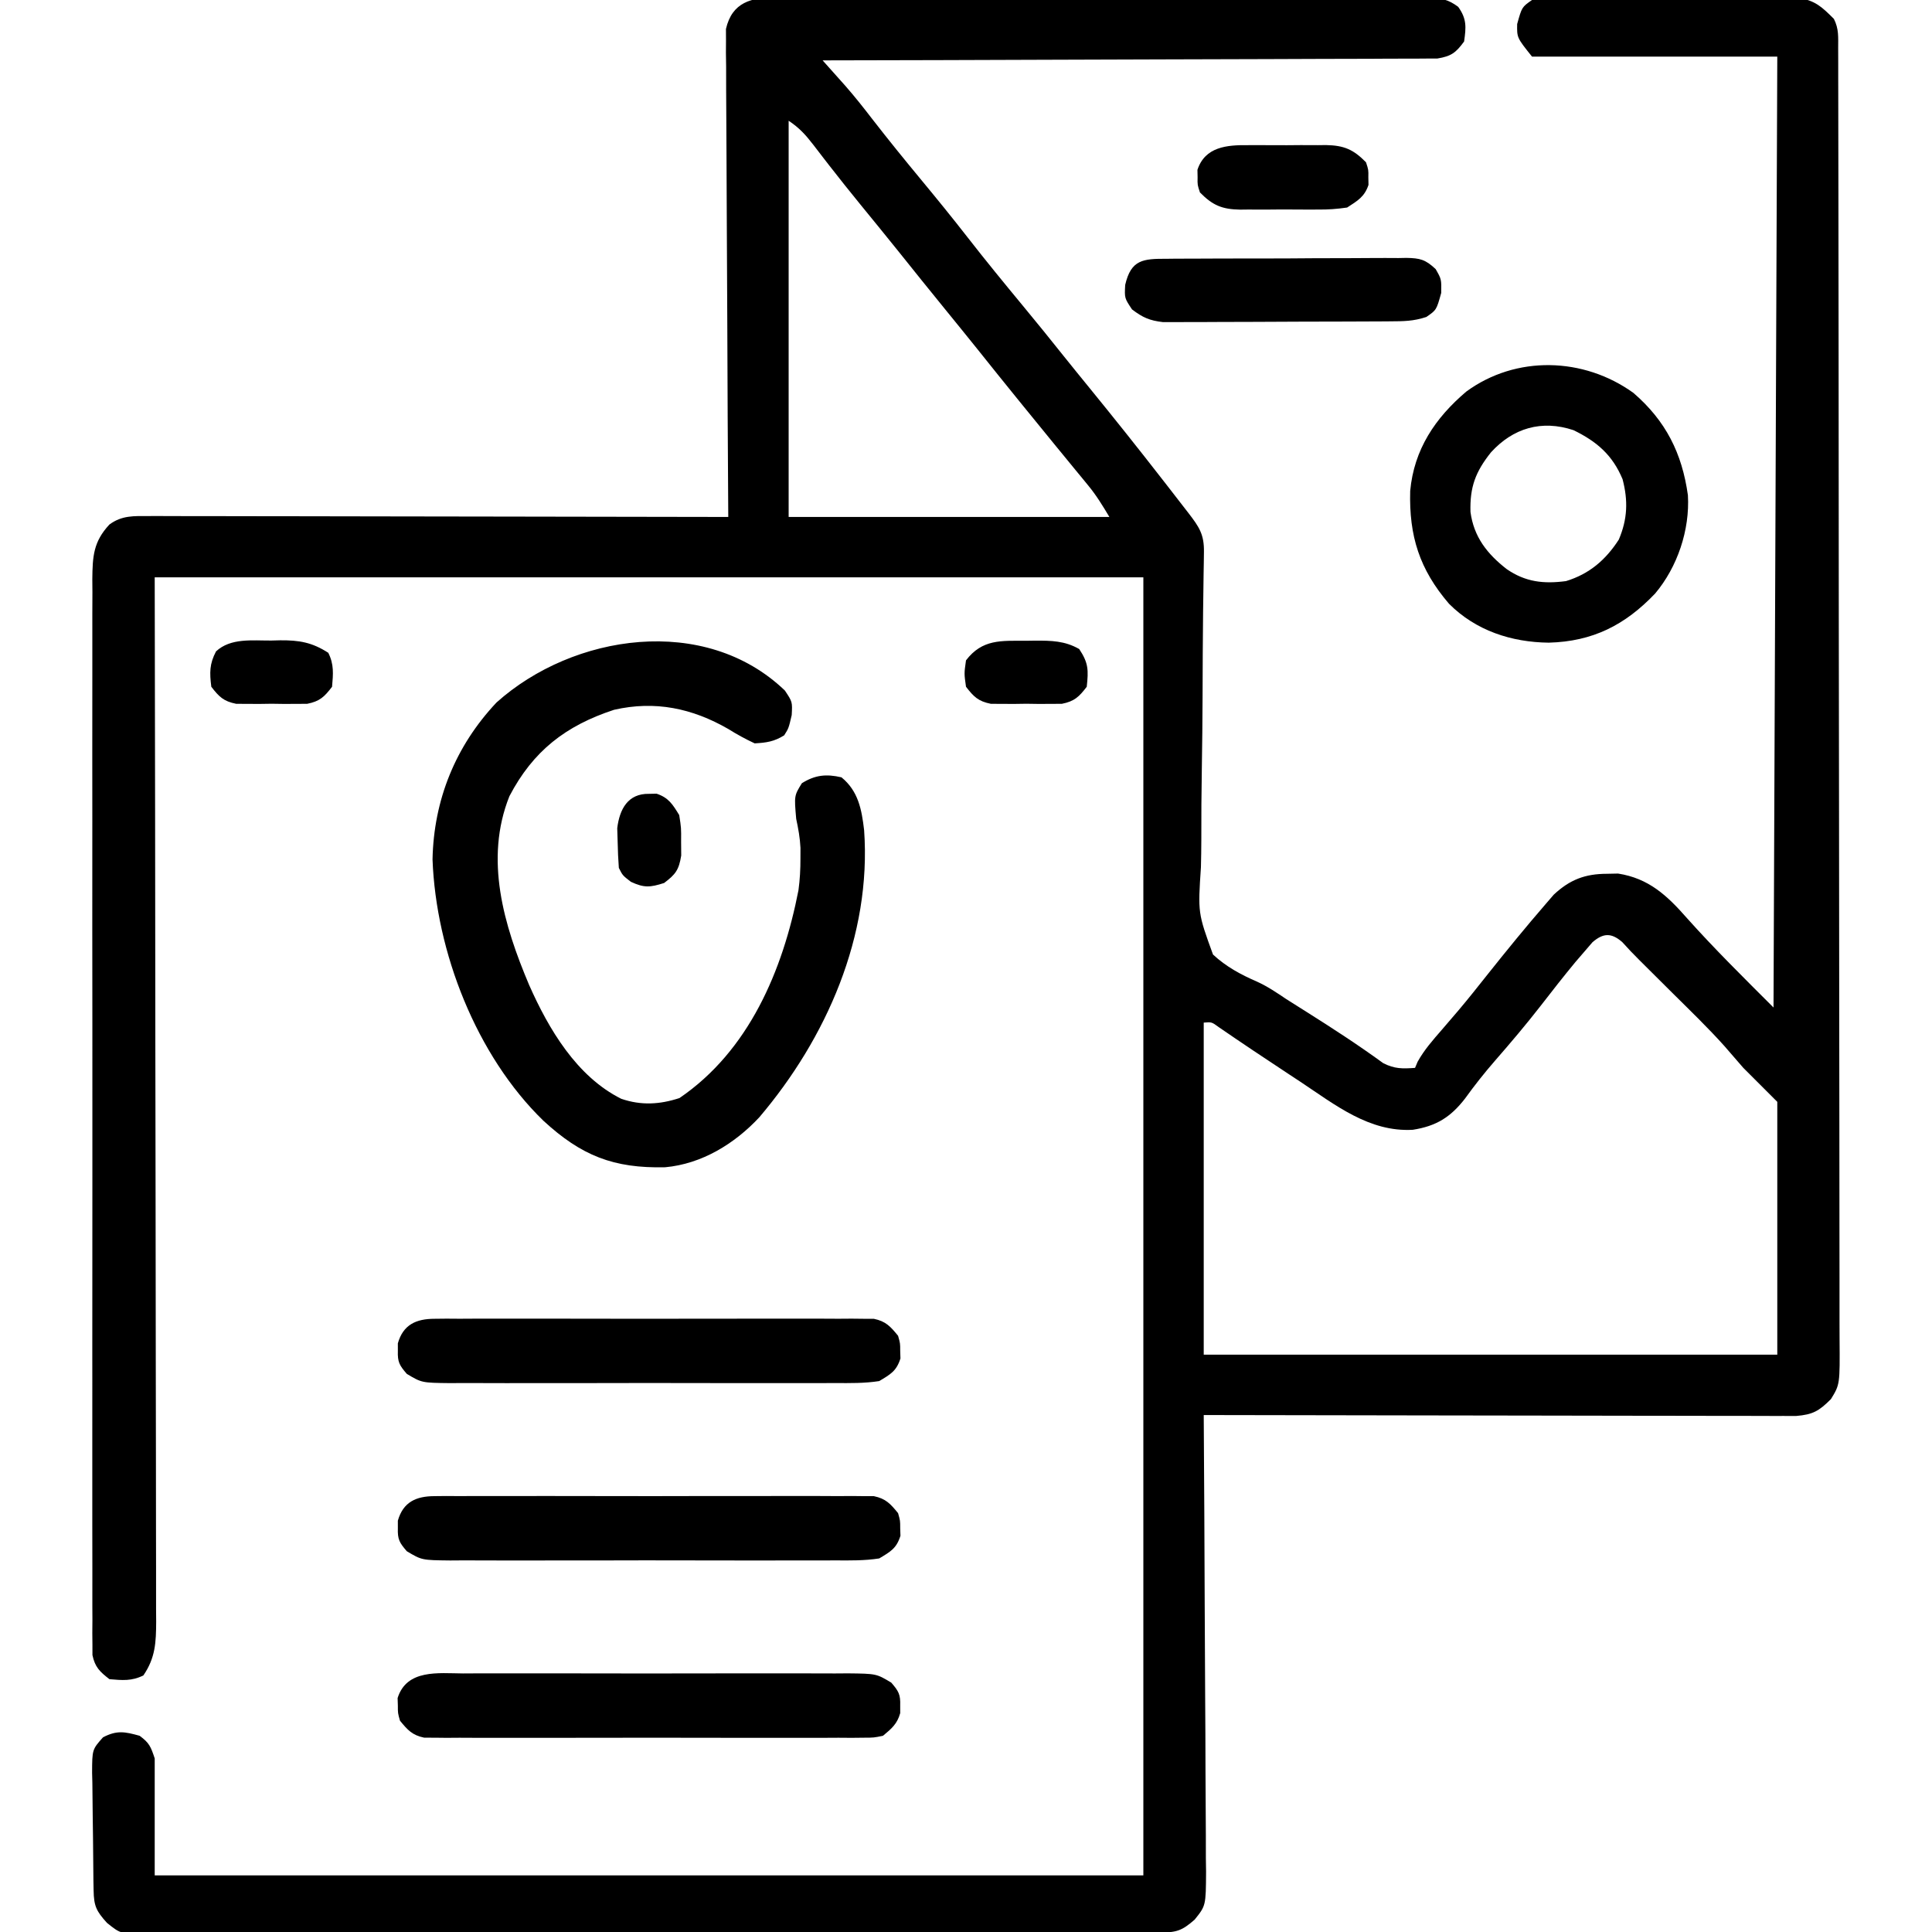
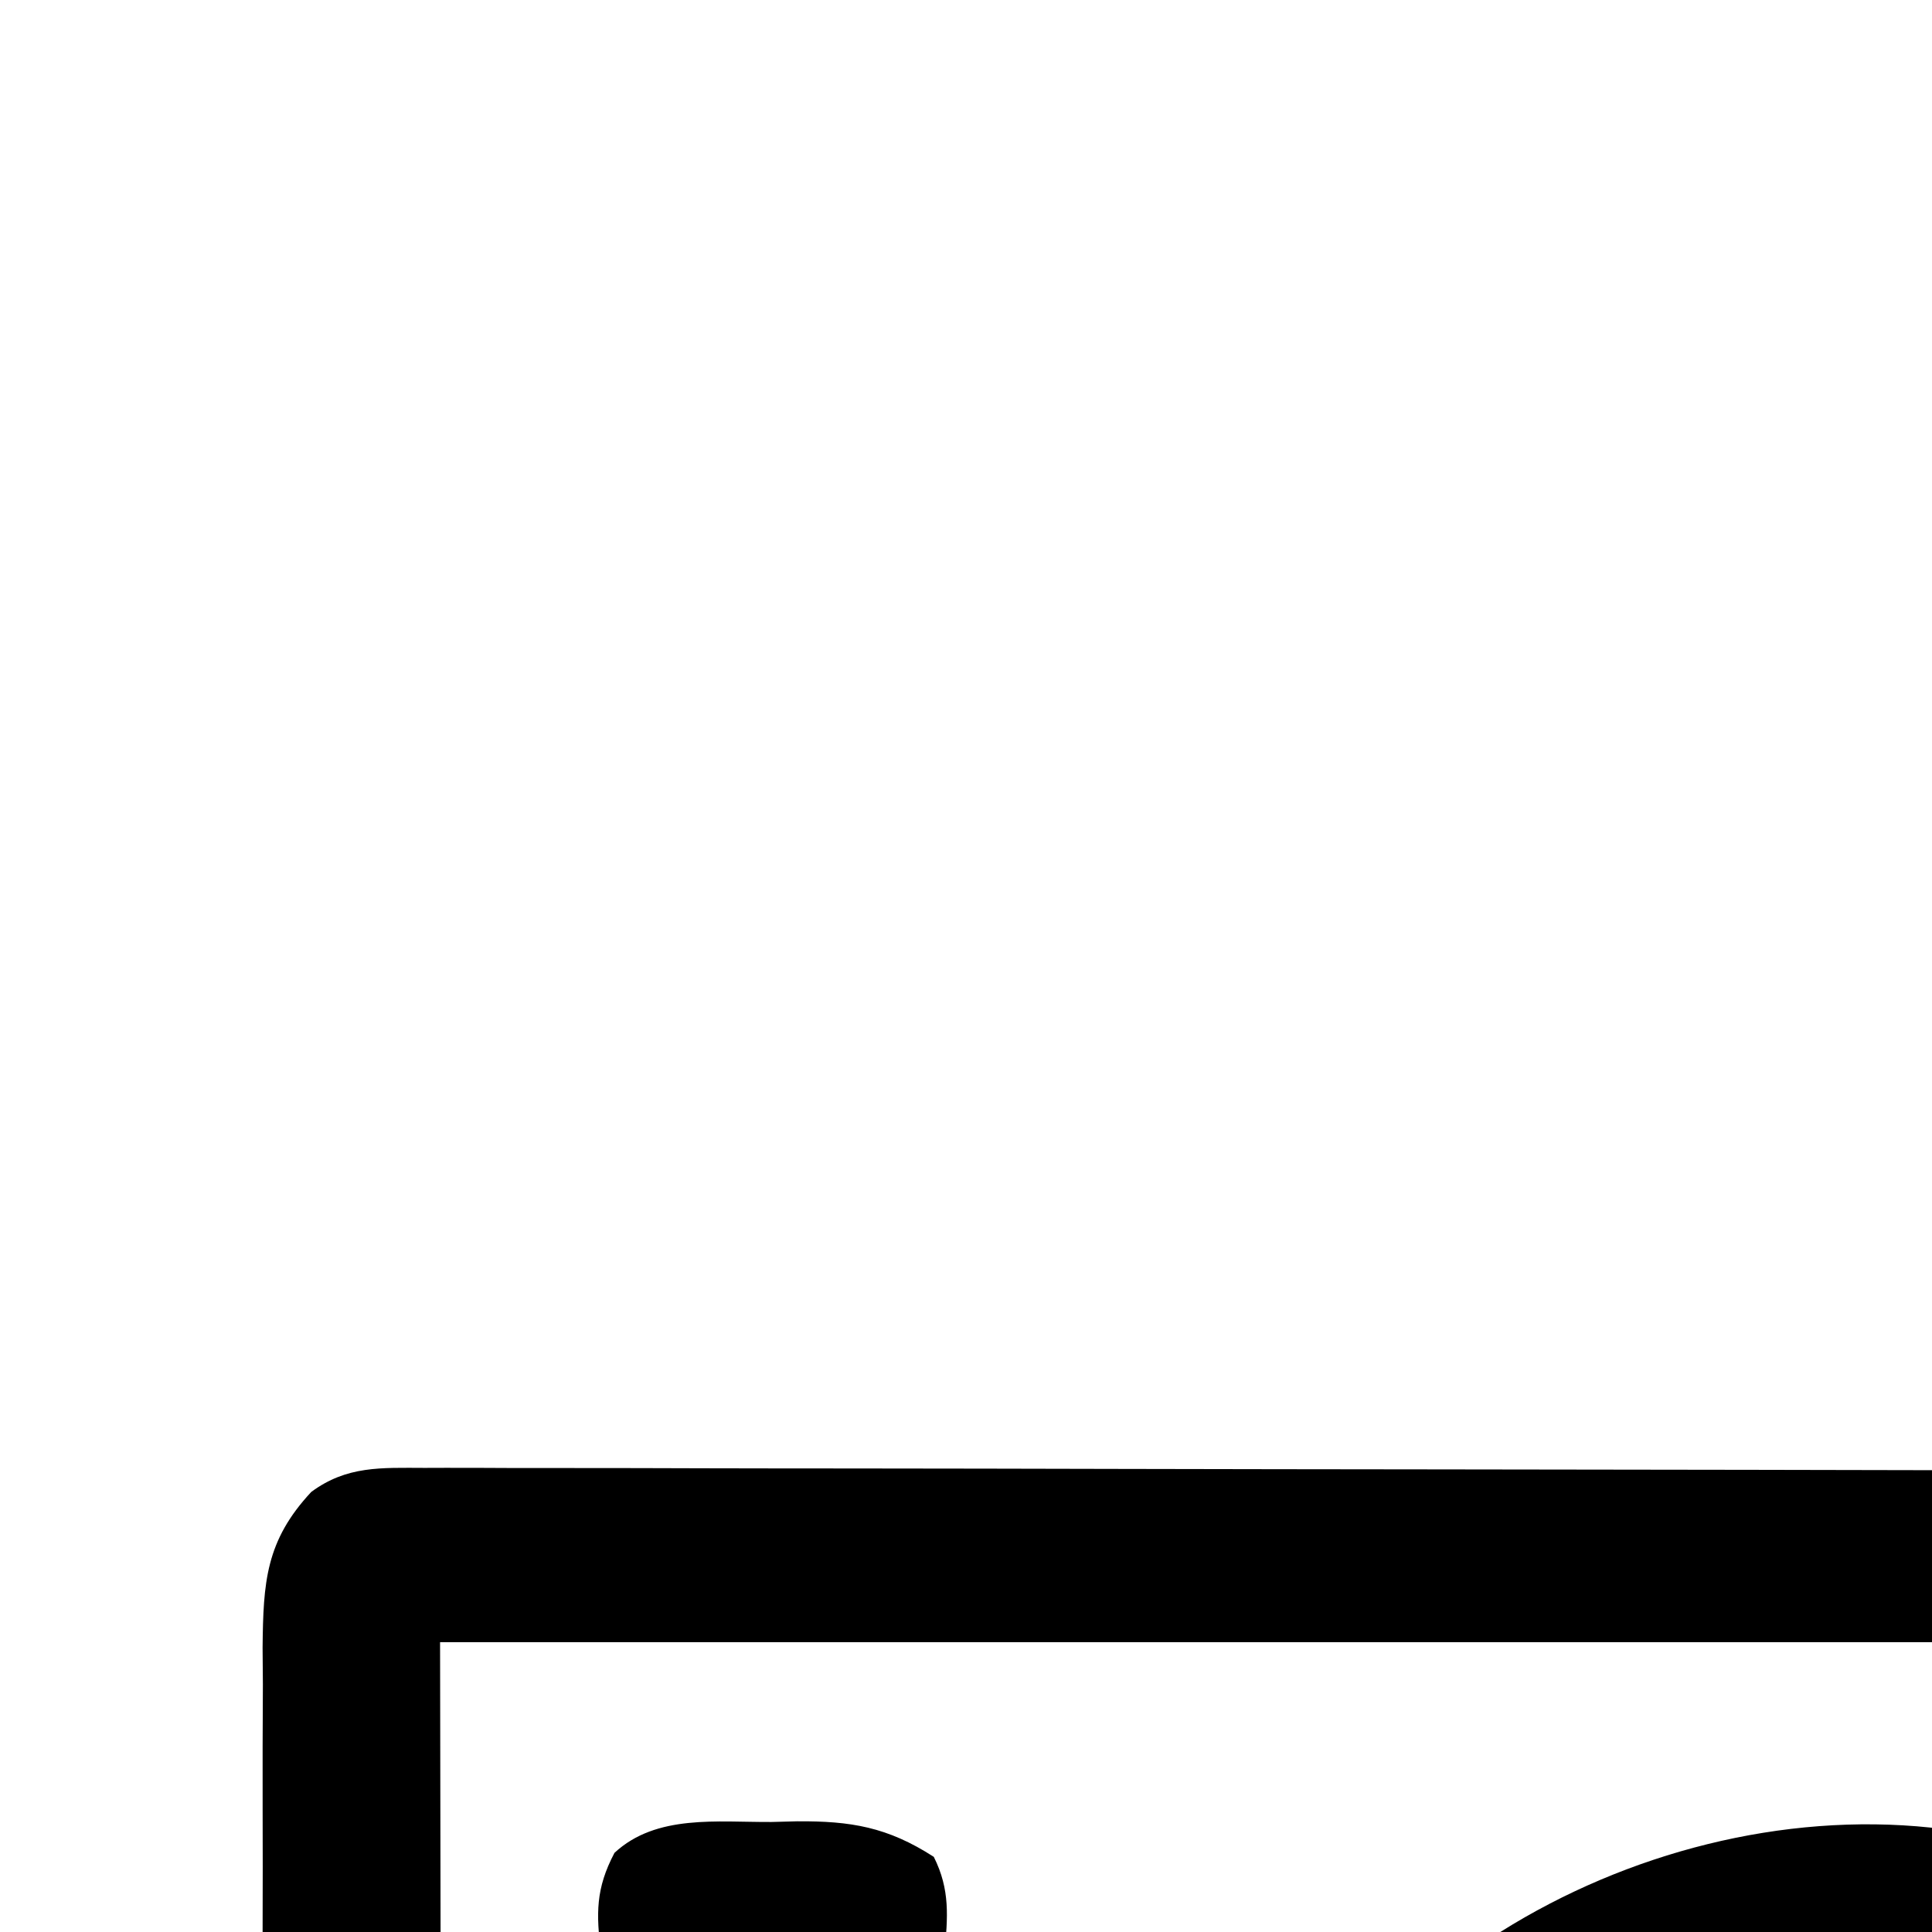
- <svg xmlns="http://www.w3.org/2000/svg" viewBox="0 0 512 512">
+ <svg xmlns="http://www.w3.org/2000/svg" viewBox="0 0 180 180">
  <path d="m205.636-.628 2.306-.022c2.546-.017 5.09 0 7.636.019 1.827-.005 3.654-.013 5.48-.022 4.96-.018 9.917-.005 14.876.014 5.187.017 10.374.008 15.561.003 8.71-.005 17.42.011 26.13.04 10.075.031 20.148.031 30.223.014 9.687-.016 19.374-.01 29.061.008 4.125.007 8.25.006 12.374-.002 4.856-.007 9.71.005 14.565.032 1.784.007 3.567.007 5.35 0 2.432-.009 4.862.007 7.293.03l2.148-.026c3.327.057 5.1.345 7.799 2.353 2.286 3.2 2.11 5.354 1.562 9.187-2.197 2.989-3.39 3.9-7.085 4.508l-3.698.011-2.065.023c-2.281.02-4.562.012-6.844.004-1.636.009-3.272.02-4.908.031-4.442.028-8.884.031-13.326.03-4.642.004-9.283.03-13.925.052-8.79.041-17.58.061-26.37.074-10.008.016-20.015.055-30.022.095-20.586.082-41.171.137-61.757.172l1.655 1.851 2.177 2.44 2.155 2.414c2.502 2.853 4.823 5.788 7.138 8.795 4.199 5.413 8.503 10.726 12.875 16 4.237 5.115 8.42 10.259 12.5 15.5 4.731 6.078 9.609 12.027 14.517 17.963a886.451 886.451 0 0 1 10.874 13.4c2.228 2.785 4.479 5.551 6.733 8.315A1338.536 1338.536 0 0 1 308 127l1.43 1.836c1.4 1.803 2.798 3.608 4.195 5.414l1.292 1.665c2.875 3.734 4.218 5.693 4.14 10.396l-.036 2.744-.054 3.02c-.03 2.17-.058 4.342-.086 6.514l-.049 3.503c-.089 7.396-.107 14.793-.136 22.19a1476.75 1476.75 0 0 1-.2 19.504 962.757 962.757 0 0 0-.132 18.855 319.161 319.161 0 0 1-.105 7.176c-.808 12.135-.808 12.135 3.198 23.143 3.48 3.231 7.359 5.32 11.69 7.198 2.755 1.252 5.202 2.915 7.708 4.6 1.777 1.124 3.554 2.246 5.332 3.367 6.929 4.367 13.755 8.793 20.375 13.617 2.98 1.537 5.131 1.498 8.438 1.258l.68-1.617c1.759-3.175 4.073-5.784 6.445-8.508a2571.972 2571.972 0 0 0 4.488-5.238c2.545-3.004 4.981-6.094 7.43-9.176 5.101-6.415 10.278-12.766 15.644-18.961l2.075-2.406c4.258-3.983 8.322-5.524 14.113-5.531l2.93-.06c8.123 1.262 12.997 5.814 18.257 11.81C454.418 251.54 462.16 259.16 470 267l1-252h-65c-4-5-4-5-3.938-8.625C403.312 1.88 403.312 1.88 406 0c3.13-.394 3.13-.394 7.038-.42l2.16-.026c2.357-.023 4.714-.024 7.072-.023l4.92-.023c3.442-.013 6.882-.015 10.323-.009 4.402.006 8.803-.025 13.204-.065 3.39-.026 6.78-.029 10.17-.025 1.621-.002 3.244-.012 4.866-.03 2.274-.022 4.546-.012 6.82.006l3.916-.006C481.1.195 482.711 1.726 486 5c1.354 2.708 1.13 4.818 1.134 7.852l.014 3.8v4.215c.002 1.483.006 2.965.01 4.447.01 4.089.014 8.177.017 12.266.004 4.403.013 8.807.022 13.21.02 10.643.03 21.285.039 31.927l.015 15.025a85009.026 85009.026 0 0 1 .044 62.888l.002 3.254c.008 17.404.033 34.808.066 52.211.033 17.857.05 35.713.054 53.57.002 10.03.011 20.06.036 30.091.022 8.541.03 17.082.02 25.623-.004 4.36-.002 8.718.017 13.078.018 3.99.017 7.979.001 11.969-.002 1.444.002 2.888.014 4.332.093 12.133.093 12.133-2.285 16.015-3.135 3.145-4.77 4.108-9.211 4.473l-3.564-.005-1.99.005c-2.2.003-4.398-.008-6.597-.019h-4.73c-4.281.002-8.562-.01-12.842-.024-4.474-.013-8.948-.014-13.421-.016-8.472-.006-16.943-.023-25.414-.043-9.645-.022-19.29-.033-28.934-.043-19.839-.021-39.678-.056-59.517-.101l.014 2.013c.11 16.176.193 32.35.245 48.526.026 7.822.061 15.644.118 23.466.05 6.819.082 13.637.093 20.456.007 3.61.022 7.22.059 10.83.04 4.031.04 8.062.039 12.094l.054 3.619c-.056 9.025-.056 9.025-3.032 12.722-3.372 2.961-4.828 3.399-9.192 3.411l-2.957.015-3.271.002-3.457.013c-3.177.011-6.353.018-9.53.022-3.421.006-6.843.018-10.265.029-8.27.024-16.539.039-24.808.052l-7.005.011a49235.463 49235.463 0 0 1-53.555.07l-2.53.001c-13.523.013-27.047.046-40.57.088-13.88.042-27.759.066-41.638.071-7.794.004-15.59.015-23.384.048-6.638.028-13.276.04-19.914.028-3.387-.005-6.773 0-10.16.022-3.673.023-7.344.015-11.016-.001l-3.244.042c-8.043-.086-8.043-.086-11.74-3.063-2.853-3.136-3.475-4.509-3.547-8.606l-.049-2.509c-.044-3.782-.085-7.565-.108-11.347a554.003 554.003 0 0 0-.082-5.989 620.05 620.05 0 0 1-.091-8.628l-.07-2.703c.022-6.162.022-6.162 2.9-9.403 3.672-1.911 5.756-1.495 9.693-.402 2.585 1.895 2.963 2.888 4 6v31h262V153H41l.105 62.133a119655.566 119655.566 0 0 1 .06 59.303l.002 2.585c.013 13.777.037 27.554.064 41.33.029 14.137.045 28.274.051 42.41.004 8.725.017 17.45.042 26.174.016 5.98.02 11.961.017 17.942-.002 3.452 0 6.904.017 10.356.014 3.742.011 7.484.003 11.226l.026 3.307c-.032 5.466-.19 9.563-3.387 14.234-3.092 1.546-5.594 1.294-9 1-2.557-1.981-3.83-3.187-4.501-6.388l-.002-2.71-.032-3.138.027-3.442-.019-3.66c-.013-3.355-.008-6.709.004-10.063.01-3.617-.005-7.234-.016-10.851-.018-7.087-.014-14.174-.002-21.26.009-5.76.01-11.52.006-17.28l-.002-2.482-.004-4.993c-.011-15.614.002-31.227.023-46.84.018-13.399.015-26.797-.003-40.195a21543.852 21543.852 0 0 1-.014-51.639l.002-2.473c.003-5.752-.003-11.504-.012-17.256-.011-7.011-.008-14.022.013-21.033.01-3.578.015-7.155.001-10.732-.014-3.878.003-7.755.023-11.633l-.027-3.429c.061-6.104.29-9.949 4.535-14.503 3.319-2.453 6.515-2.247 10.555-2.24l1.99-.006c2.2-.003 4.398.008 6.597.019h4.73c4.281-.002 8.562.01 12.842.024 4.474.013 8.948.014 13.421.016 8.472.006 16.943.023 25.414.043 9.645.022 19.29.033 28.934.043 19.839.021 39.678.056 59.517.101l-.014-2.048c-.11-16.441-.193-32.883-.245-49.325-.026-7.951-.061-15.902-.118-23.853a3724.2 3724.2 0 0 1-.093-20.791c-.007-3.67-.022-7.339-.059-11.008-.04-4.097-.04-8.193-.039-12.29l-.054-3.686.02-3.386-.013-2.936c1.627-7.08 6.751-8.414 13.25-8.305ZM209 32v105h85c-1.88-3.132-3.426-5.687-5.68-8.426l-1.546-1.89-1.649-1.996-3.504-4.278-1.813-2.206a2693.08 2693.08 0 0 1-8.62-10.579l-1.662-2.044c-3.478-4.281-6.931-8.58-10.37-12.893-2.869-3.576-5.763-7.132-8.656-10.688a1946.431 1946.431 0 0 1-12.355-15.328c-3.354-4.179-6.747-8.326-10.135-12.477a570.049 570.049 0 0 1-8.186-10.265l-1.508-1.943a664.141 664.141 0 0 1-2.802-3.646c-2.047-2.649-3.698-4.463-6.514-6.341Zm213.027 217.695-2.09 2.43-2.39 2.773c-3.163 3.813-6.207 7.718-9.24 11.634-3.877 4.988-7.945 9.787-12.098 14.547a139.305 139.305 0 0 0-7.959 10.046c-3.843 4.96-7.637 7.31-13.852 8.281-11.52.65-20.532-6.577-29.773-12.718l-3.048-2.005c-6.225-4.1-12.423-8.237-18.565-12.46-1.904-1.396-1.904-1.396-4.012-1.223v88h152v-67l-9-9c-1.68-1.93-3.359-3.859-5.026-5.799-4.345-4.845-9.041-9.37-13.662-13.951a5641.045 5641.045 0 0 0-8.858-8.812 110.322 110.322 0 0 1-4.527-4.76c-2.883-2.511-5.014-2.463-7.9.017Z" />
  <path d="M208 183c2 3 2 3 1.813 6.5-.813 3.5-.813 3.5-2 5.375-2.676 1.66-4.659 1.943-7.813 2.125a64.184 64.184 0 0 1-7-3.813c-9.53-5.483-19.373-7.576-30.27-5.082C149.9 192.31 141.254 199.028 135 211c-6.685 16.712-1.486 34.166 5.223 50.028 5.174 11.682 12.606 24.27 24.414 30.163 5.273 1.805 10.18 1.522 15.425-.191 18.374-12.51 27.373-33.756 31.536-55.059.393-2.873.535-5.605.527-8.504l.008-2.753C212 222.022 211.559 219.6 211 217c-.537-6.127-.537-6.127 1.5-9.438 3.518-2.198 6.462-2.493 10.5-1.562 4.46 3.638 5.356 8.518 6 14 1.988 27.973-9.958 55.102-27.777 76.094-6.563 7.04-15.278 12.371-24.957 13.242-13.658.31-22.172-3.039-32.266-12.336-17.771-17.248-28.47-44.749-29.375-69.25.321-15.79 6.083-30.036 16.96-41.586C151.87 167.982 186.836 162.67 208 183ZM432.875 104.125c8.59 7.422 12.881 15.968 14.438 27.113.538 9.208-2.773 19.031-8.688 26.055-7.942 8.343-16.534 12.718-28.188 13.02-9.915-.11-19.354-3.2-26.437-10.313-7.827-9.12-10.608-17.947-10.285-29.89 1.007-10.984 6.609-19.333 14.879-26.348 13.156-9.633 31.078-9.151 44.281.363Zm-37.75 15.75c-4.109 5.157-5.62 9.188-5.434 15.79.874 6.615 4.436 11.135 9.594 15.148C404.25 154.25 409.09 154.78 415 154c6.178-1.876 10.527-5.614 14-11 2.32-5.446 2.483-10.33 1-16-2.674-6.42-6.824-9.99-13-13-8.453-2.818-16.026-.557-21.875 5.875ZM115.162 349.492l3.16-.034 3.451.024 3.648-.02c3.298-.015 6.594-.012 9.892 0 3.452.01 6.904.001 10.356-.005 5.798-.007 11.594.002 17.392.022 6.7.021 13.4.014 20.101-.008 5.755-.018 11.51-.02 17.264-.01 3.437.006 6.873.007 10.309-.006 3.83-.014 7.66.005 11.492.027l3.45-.024 3.161.034 2.744.005c3.182.662 4.389 2.023 6.418 4.503.566 2 .566 2 .563 4l.066 2c-1.051 3.342-2.621 4.202-5.629 6-3.892.606-7.755.546-11.687.518l-3.584.02c-3.236.015-6.471.012-9.707 0-3.39-.01-6.78-.001-10.17.005-5.693.007-11.386-.002-17.079-.022a2962.73 2962.73 0 0 0-19.728.008c-5.652.018-11.304.02-16.956.01-3.373-.006-6.746-.007-10.12.006-3.76.01-7.52-.005-11.281-.027l-3.38.024c-7.54-.083-7.54-.083-11.5-2.45-1.953-2.26-2.468-3.146-2.37-6.092l-.004-2c1.411-4.985 4.887-6.5 9.728-6.508ZM122.688 443.482l3.583-.02c3.236-.015 6.471-.012 9.707 0 3.39.01 6.78.001 10.17-.005 5.693-.007 11.386.002 17.079.022 6.576.021 13.152.014 19.728-.008 5.652-.018 11.304-.02 16.956-.01 3.373.006 6.746.007 10.12-.006 3.76-.01 7.52.005 11.281.027l3.38-.024c7.54.083 7.54.083 11.5 2.45 1.953 2.26 2.468 3.146 2.37 6.092l.004 2c-.817 2.887-2.28 4.094-4.566 6-2.418.503-2.418.503-5.162.508l-3.16.034-3.451-.024-3.648.02c-3.298.015-6.594.012-9.892 0-3.452-.01-6.904-.001-10.356.005-5.798.007-11.594-.002-17.392-.022-6.7-.021-13.4-.014-20.101.008-5.755.018-11.51.02-17.264.01a1820.93 1820.93 0 0 0-10.309.006c-3.83.014-7.66-.005-11.492-.027l-3.45.024-3.161-.034-2.744-.005c-3.182-.662-4.389-2.023-6.418-4.503-.566-2-.566-2-.563-4l-.066-2c2.42-7.697 10.822-6.565 17.317-6.518ZM115.162 396.492l3.16-.034 3.451.024 3.648-.02c3.298-.015 6.594-.012 9.892 0 3.452.01 6.904.001 10.356-.005 5.798-.007 11.594.002 17.392.022 6.7.021 13.4.014 20.101-.008 5.755-.018 11.51-.02 17.264-.01 3.437.006 6.873.007 10.309-.006 3.83-.014 7.66.005 11.492.027l3.45-.024 3.161.034 2.744.005c3.182.662 4.389 2.023 6.418 4.503.566 2 .566 2 .563 4l.066 2c-1.051 3.342-2.621 4.202-5.629 6-3.892.606-7.755.546-11.687.518l-3.584.02c-3.236.015-6.471.012-9.707 0-3.39-.01-6.78-.001-10.17.005-5.693.007-11.386-.002-17.079-.022a2962.73 2962.73 0 0 0-19.728.008c-5.652.018-11.304.02-16.956.01-3.373-.006-6.746-.007-10.12.006-3.76.01-7.52-.005-11.281-.027l-3.38.024c-7.54-.083-7.54-.083-11.5-2.45-1.953-2.26-2.468-3.146-2.37-6.092l-.004-2c1.411-4.985 4.887-6.5 9.728-6.508ZM309.254 68.58l2.228-.026c2.432-.023 4.863-.024 7.295-.023l5.07-.023c3.544-.013 7.087-.015 10.63-.009 4.541.006 9.081-.025 13.622-.065 3.491-.026 6.982-.029 10.472-.025 1.675-.002 3.349-.012 5.023-.03 2.342-.021 4.681-.012 7.023.006l2.096-.04c3.637.063 5.061.443 7.752 2.967C382 74 382 74 381.937 77.625c-1.254 4.518-1.254 4.518-3.937 6.375-3.423 1.14-6.077 1.141-9.687 1.161l-2.046.015c-2.232.015-4.464.022-6.697.027l-4.66.017c-3.256.01-6.512.017-9.769.02-4.168.006-8.337.03-12.505.058-3.209.019-6.417.024-9.626.026-1.536.003-3.073.01-4.61.024-2.151.017-4.302.015-6.454.008l-3.707.011c-3.563-.404-5.402-1.21-8.239-3.367-2-3-2-3-1.813-6.5 1.556-6.703 4.709-6.947 11.067-6.92ZM330.75 38.469l2.23-.012c1.55-.003 3.1.005 4.649.022 2.364.02 4.726 0 7.09-.026 1.51.003 3.02.008 4.531.016l2.128-.025c4.792.091 7.267 1.145 10.622 4.556.664 2 .664 2 .625 4l.04 2c-1.054 3.17-2.896 4.204-5.665 6-2.724.39-5.033.563-7.75.531l-2.23.012c-1.55.003-3.1-.005-4.649-.022-2.364-.02-4.726 0-7.09.026-1.51-.003-3.02-.008-4.531-.016l-2.128.025C323.83 55.465 321.355 54.41 318 51c-.664-2-.664-2-.625-4l-.04-2c2.034-6.123 7.817-6.596 13.415-6.531ZM271.875 169.813l2.434-.038c4.292-.01 7.866.036 11.691 2.225 2.48 3.72 2.463 5.598 2 10-2.054 2.677-3.252 3.85-6.594 4.518l-2.906.013-3.188.016L272 186.5l-3.313.047-3.187-.016-2.906-.013c-3.34-.667-4.533-1.85-6.594-4.518-.5-3.5-.5-3.5 0-7 4.325-5.667 9.35-5.182 15.875-5.188ZM71.875 169.75l2.395-.063c4.989-.033 8.415.526 12.73 3.313 1.546 3.092 1.294 5.594 1 9-2.05 2.683-3.25 3.85-6.594 4.518l-2.906.013-3.188.016L72 186.5l-3.313.047-3.187-.016-2.906-.013c-3.34-.667-4.536-1.847-6.594-4.518-.465-3.721-.509-6.034 1.25-9.375 3.898-3.62 9.61-2.843 14.625-2.875Z" />
  <path d="m172 210.375 2-.04c3.197 1.063 4.264 2.837 6 5.665.531 3.41.531 3.41.5 7.063l.031 3.66c-.619 3.82-1.482 4.975-4.531 7.277-3.685 1.176-5.283 1.335-8.813-.313C165 232 165 232 164 230c-.175-2.266-.267-4.54-.313-6.813l-.113-3.707c.621-5.076 2.85-9.214 8.426-9.105Z" />
</svg>
